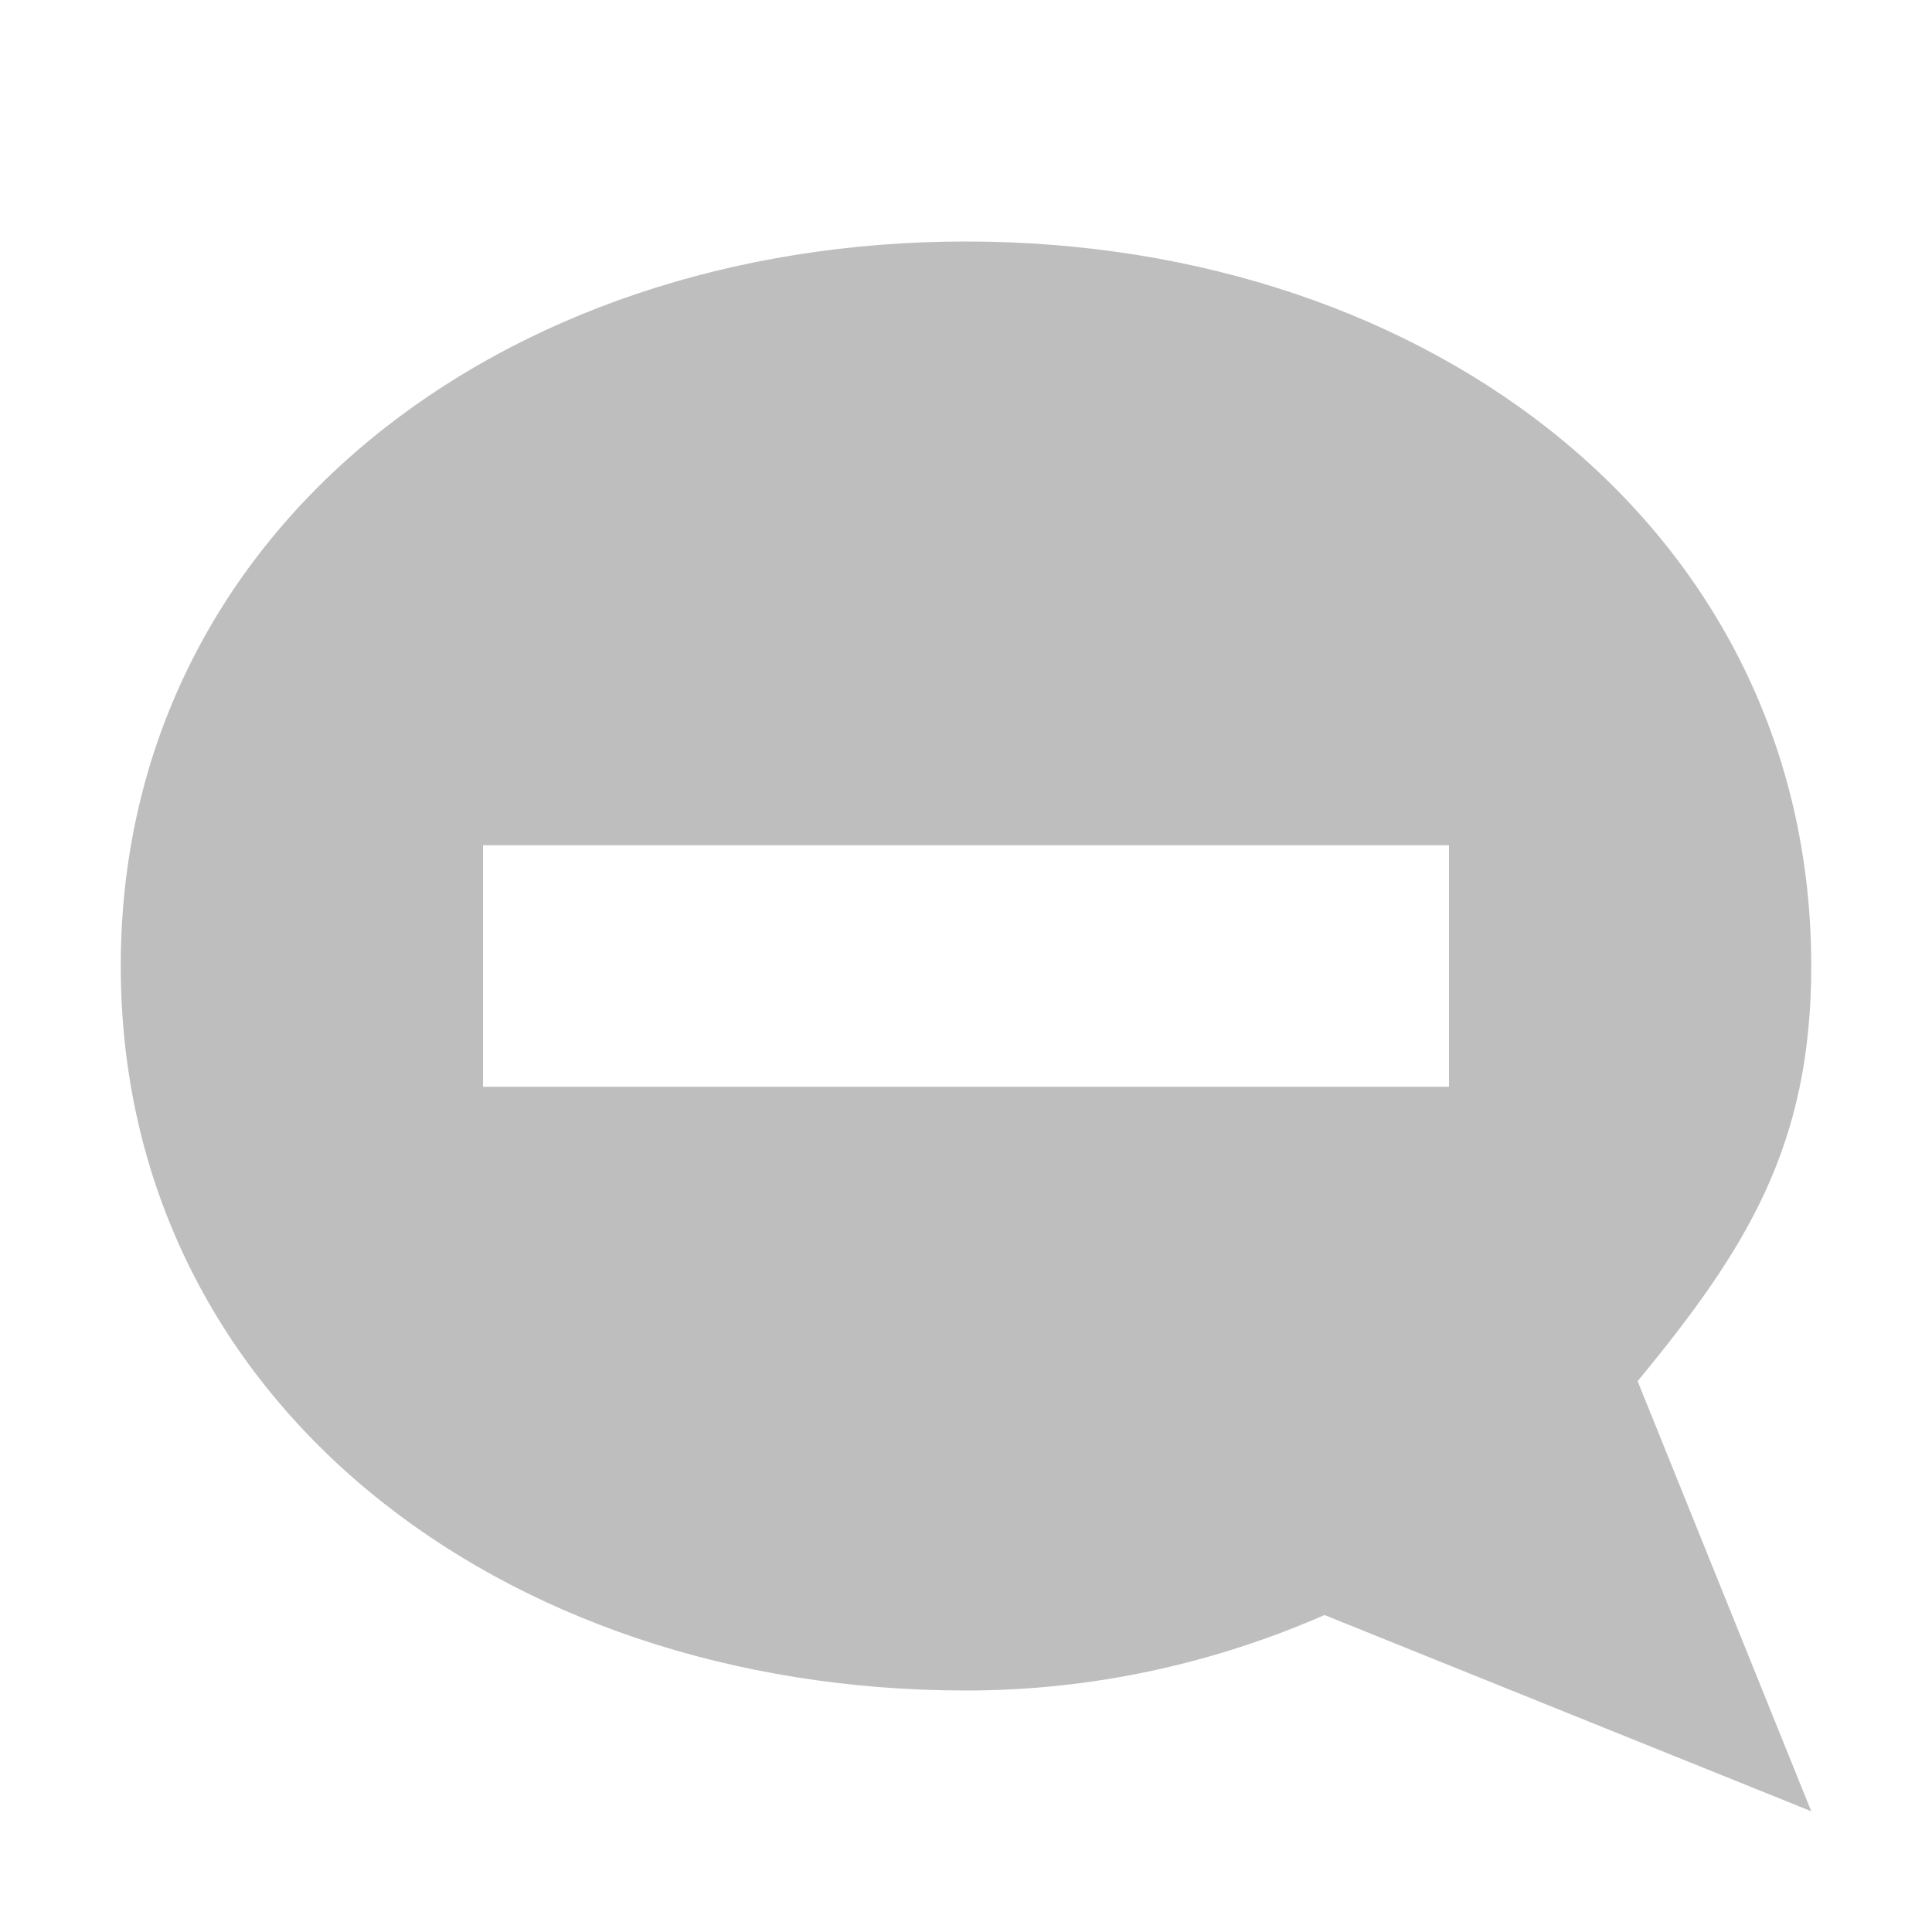
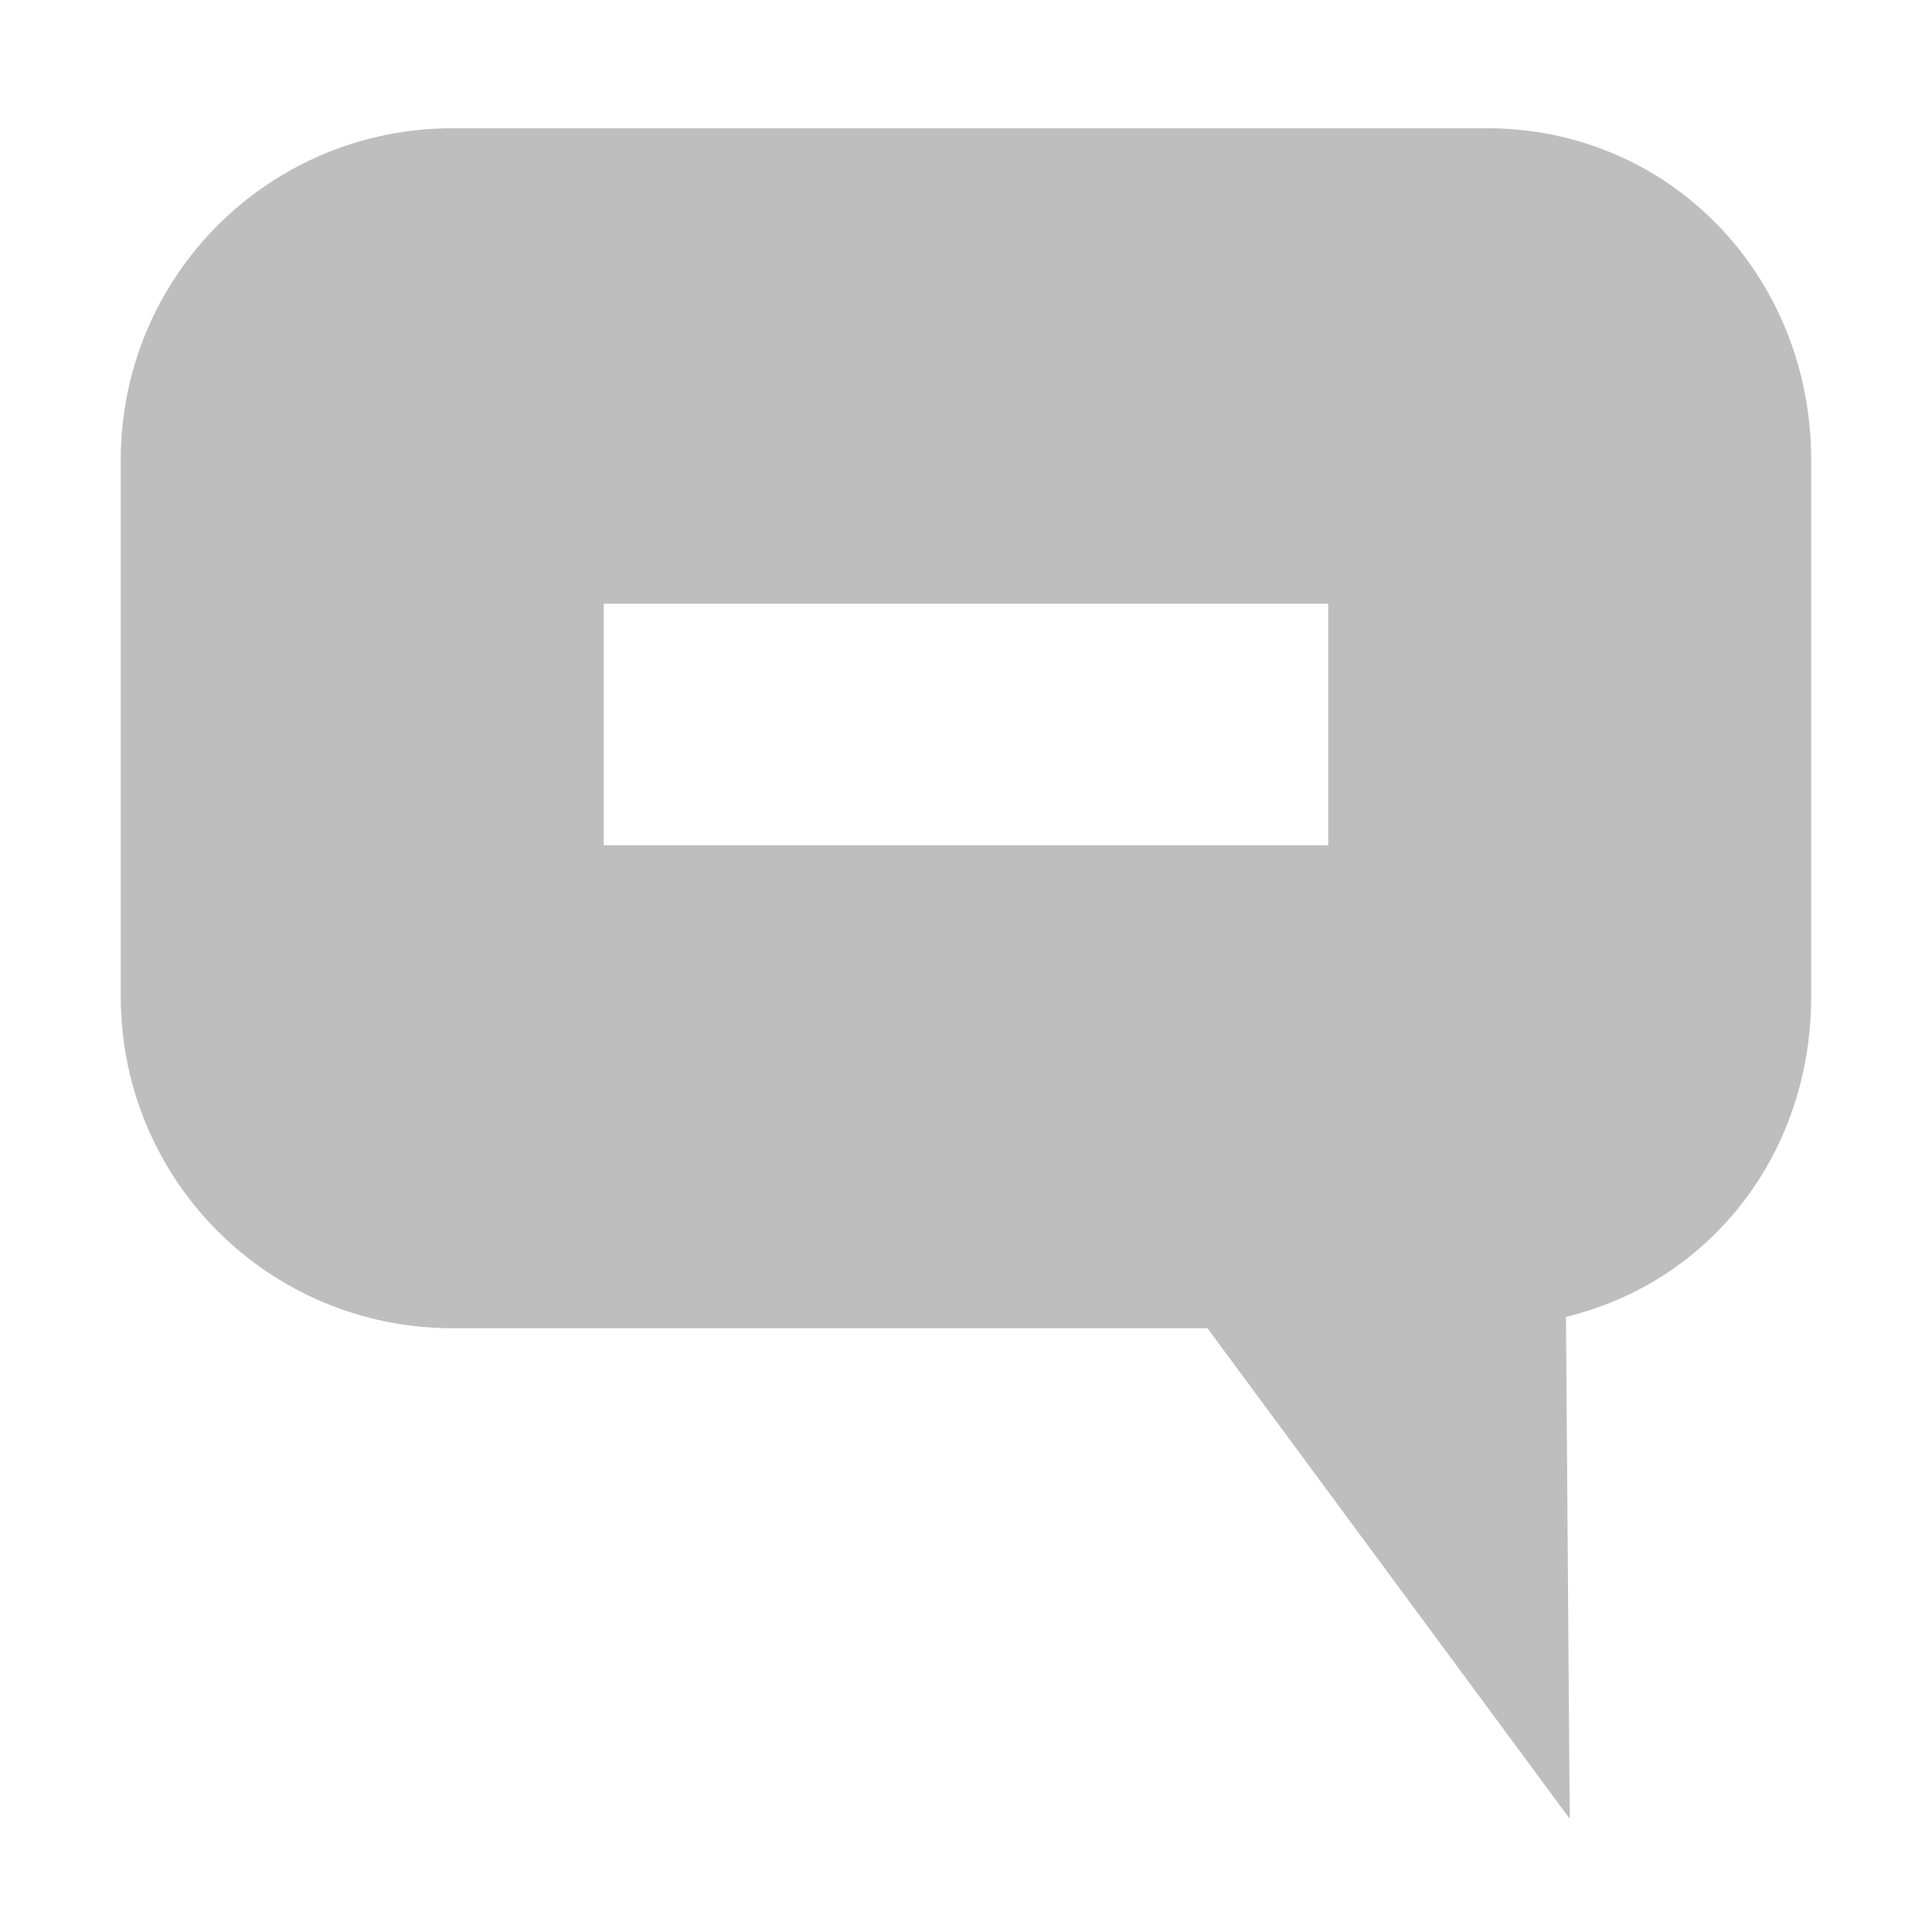
- <svg xmlns="http://www.w3.org/2000/svg" xmlns:xlink="http://www.w3.org/1999/xlink" width="16" height="16" id="svg2" version="1.0">
-   <defs id="defs4">
-     <linearGradient id="StandardGradient" gradientTransform="scale(1.138966,0.8779892)" x1="6.471" y1="7.649" x2="6.471" y2="18.248" gradientUnits="userSpaceOnUse">
-       <stop style="stop-color:#000000;stop-opacity:0.863;" offset="0" id="stop3283" />
-       <stop style="stop-color:#000000;stop-opacity:0.471;" offset="1" id="stop3285" />
-     </linearGradient>
-     <linearGradient xlink:href="#StandardGradient" id="linearGradient3629" gradientUnits="userSpaceOnUse" gradientTransform="matrix(1.138966,0,0,0.8779892,-20,0)" x1="6.471" y1="7.649" x2="6.471" y2="18.248" />
-     <clipPath clipPathUnits="userSpaceOnUse" id="clipPath3636">
-       <path style="fill:#ff00ff;fill-opacity:1;stroke:none;display:inline" d="m -19.536,3 0,16 16,0 0,-16 -16,0 z m 12.063,3.719 1.938,1.938 -7.344,7.312 -4.656,-4.625 1.938,-1.938 2.719,2.688 5.406,-5.375 z" id="path3638" />
-     </clipPath>
-     <linearGradient xlink:href="#linearGradient4081" id="linearGradient3675" x1="13" y1="18" x2="13" y2="3.964" gradientUnits="userSpaceOnUse" />
-     <linearGradient id="linearGradient4081">
-       <stop style="stop-color:#aaaaaa;stop-opacity:1;" offset="0" id="stop4083" />
-       <stop style="stop-color:#f0f0f0;stop-opacity:1;" offset="1" id="stop4085" />
-     </linearGradient>
-     <linearGradient xlink:href="#StandardGradient" id="linearGradient3638" gradientUnits="userSpaceOnUse" gradientTransform="translate(-2.535739,0.999982)" x1="9" y1="5" x2="9" y2="18" />
-     <linearGradient xlink:href="#StandardGradient" id="linearGradient3640" gradientUnits="userSpaceOnUse" gradientTransform="translate(-3,-3)" x1="9" y1="5" x2="9" y2="18" />
-     <linearGradient xlink:href="#StandardGradient" id="linearGradient3645" gradientUnits="userSpaceOnUse" gradientTransform="translate(-3,-2)" x1="9" y1="5" x2="9" y2="18" />
-     <linearGradient xlink:href="#StandardGradient" id="linearGradient3649" gradientUnits="userSpaceOnUse" gradientTransform="translate(-2.535739,-1.8e-5)" x1="9" y1="5" x2="9" y2="18" />
-     <linearGradient xlink:href="#StandardGradient" id="linearGradient3654" gradientUnits="userSpaceOnUse" gradientTransform="translate(-22.53574,-1.8e-5)" x1="9" y1="5" x2="9" y2="18" />
-     <clipPath clipPathUnits="userSpaceOnUse" id="clipPath3661">
-       <path style="fill:#ff00ff;fill-opacity:1;stroke:none;display:inline" d="m -19.536,3 0,16 16,0 0,-16 -16,0 z m 8,2 c 3.866,0 7,2.41 7,6 0,1.486 -0.534,2.343 -1.438,3.438 l 1.438,3.562 -4.031,-1.625 c -0.904,0.395 -1.904,0.625 -2.969,0.625 -3.866,0 -7,-2.41 -7,-6 0,-3.59 3.134,-6 7,-6 z" id="path3663" />
-     </clipPath>
-     <linearGradient xlink:href="#StandardGradient" id="linearGradient2863" gradientUnits="userSpaceOnUse" gradientTransform="translate(-2.535739,0.999982)" x1="9" y1="5" x2="9" y2="18" />
-     <linearGradient xlink:href="#StandardGradient" id="linearGradient2865" gradientUnits="userSpaceOnUse" gradientTransform="translate(-3,-3)" x1="9" y1="5" x2="9" y2="18" />
-     <linearGradient xlink:href="#StandardGradient" id="linearGradient3642" gradientUnits="userSpaceOnUse" gradientTransform="translate(-3,-2)" x1="9" y1="5" x2="9" y2="18" />
-     <linearGradient xlink:href="#StandardGradient" id="linearGradient3646" gradientUnits="userSpaceOnUse" gradientTransform="translate(-2.535739,-1.8e-5)" x1="9" y1="5" x2="9" y2="18" />
-     <linearGradient xlink:href="#StandardGradient" id="linearGradient3651" gradientUnits="userSpaceOnUse" gradientTransform="translate(-22.53574,-1.8e-5)" x1="9" y1="5" x2="9" y2="18" />
-     <clipPath clipPathUnits="userSpaceOnUse" id="clipPath3658">
-       <path style="fill:#ff00ff;fill-opacity:1;stroke:none;display:inline" d="m -19.536,3 0,16 16,0 0,-16 -16,0 z m 8,2 c 3.866,0 7,2.41 7,6 0,1.486 -0.534,2.343 -1.438,3.438 l 1.438,3.562 -4.031,-1.625 c -0.904,0.395 -1.904,0.625 -2.969,0.625 -3.866,0 -7,-2.41 -7,-6 0,-3.59 3.134,-6 7,-6 z m -4.094,5 0,2 8.094,0 0,-2 -8.094,0 z" id="path3660" />
-     </clipPath>
-     <linearGradient xlink:href="#StandardGradient" id="linearGradient5189" gradientUnits="userSpaceOnUse" gradientTransform="translate(-3,-3)" x1="9" y1="5" x2="9" y2="18" />
-     <linearGradient xlink:href="#StandardGradient" id="linearGradient5193" gradientUnits="userSpaceOnUse" gradientTransform="translate(-3,-3)" x1="9" y1="5" x2="9" y2="18" />
-   </defs>
-   <g id="layer3" style="display:inline" transform="translate(-0.4642613,-2.999982)">
-     <path style="fill:#bebebe;fill-opacity:1;stroke:none;display:inline" d="M 8,2 C 4.134,2 1,4.41 1,8 c 0,3.59 3.134,6 7,6 1.065,0 2.065,-0.23 2.969,-0.625 L 15,15 13.562,11.438 C 14.466,10.343 15,9.486 15,8 15,4.41 11.866,2 8,2 z m -4,5 8,0 0,2 -8,0 z" transform="translate(0.4642613,2.999982)" id="path2892" />
+ <svg xmlns="http://www.w3.org/2000/svg" id="svg7384" version="1.1" height="16" width="16">
+   <defs id="defs7386" />
+   <g transform="translate(-121.0002,-357)" id="layer9" style="display:inline">
+     <path d="m 124.75,358.062 c -1.524,0 -2.75,1.226 -2.75,2.75 l 0,4.438 c 0,1.524 1.226,2.75 2.75,2.75 l 6.25,0 3,4.062 -0.031,-4.156 c 1.204,-0.293 2.031,-1.359 2.031,-2.656 l 0,-4.438 c 0,-1.524 -1.164,-2.75 -2.688,-2.75 l -8.562,0 z m 1.25,3.938 6,0 0,2 -6,0 0,-2 z" id="path12165" style="color:#bebebe;fill:#bebebe;fill-opacity:1;fill-rule:nonzero;stroke:none;stroke-width:2.4;marker:none;visibility:visible;display:inline;overflow:visible;enable-background:accumulate" />
  </g>
+   <g transform="translate(-121.0002,-357)" id="layer10" />
+   <g transform="translate(-121.0002,-357)" id="layer11" />
+   <g transform="translate(-121.0002,-357)" id="layer12" />
+   <g transform="translate(-121.0002,-357)" id="layer13" />
+   <g transform="translate(-121.0002,-357)" id="layer14" />
+   <g transform="translate(-121.0002,-357)" id="layer15" style="display:inline" />
+   <g transform="translate(-121.0002,-357)" id="g4953" style="display:inline" />
</svg>
